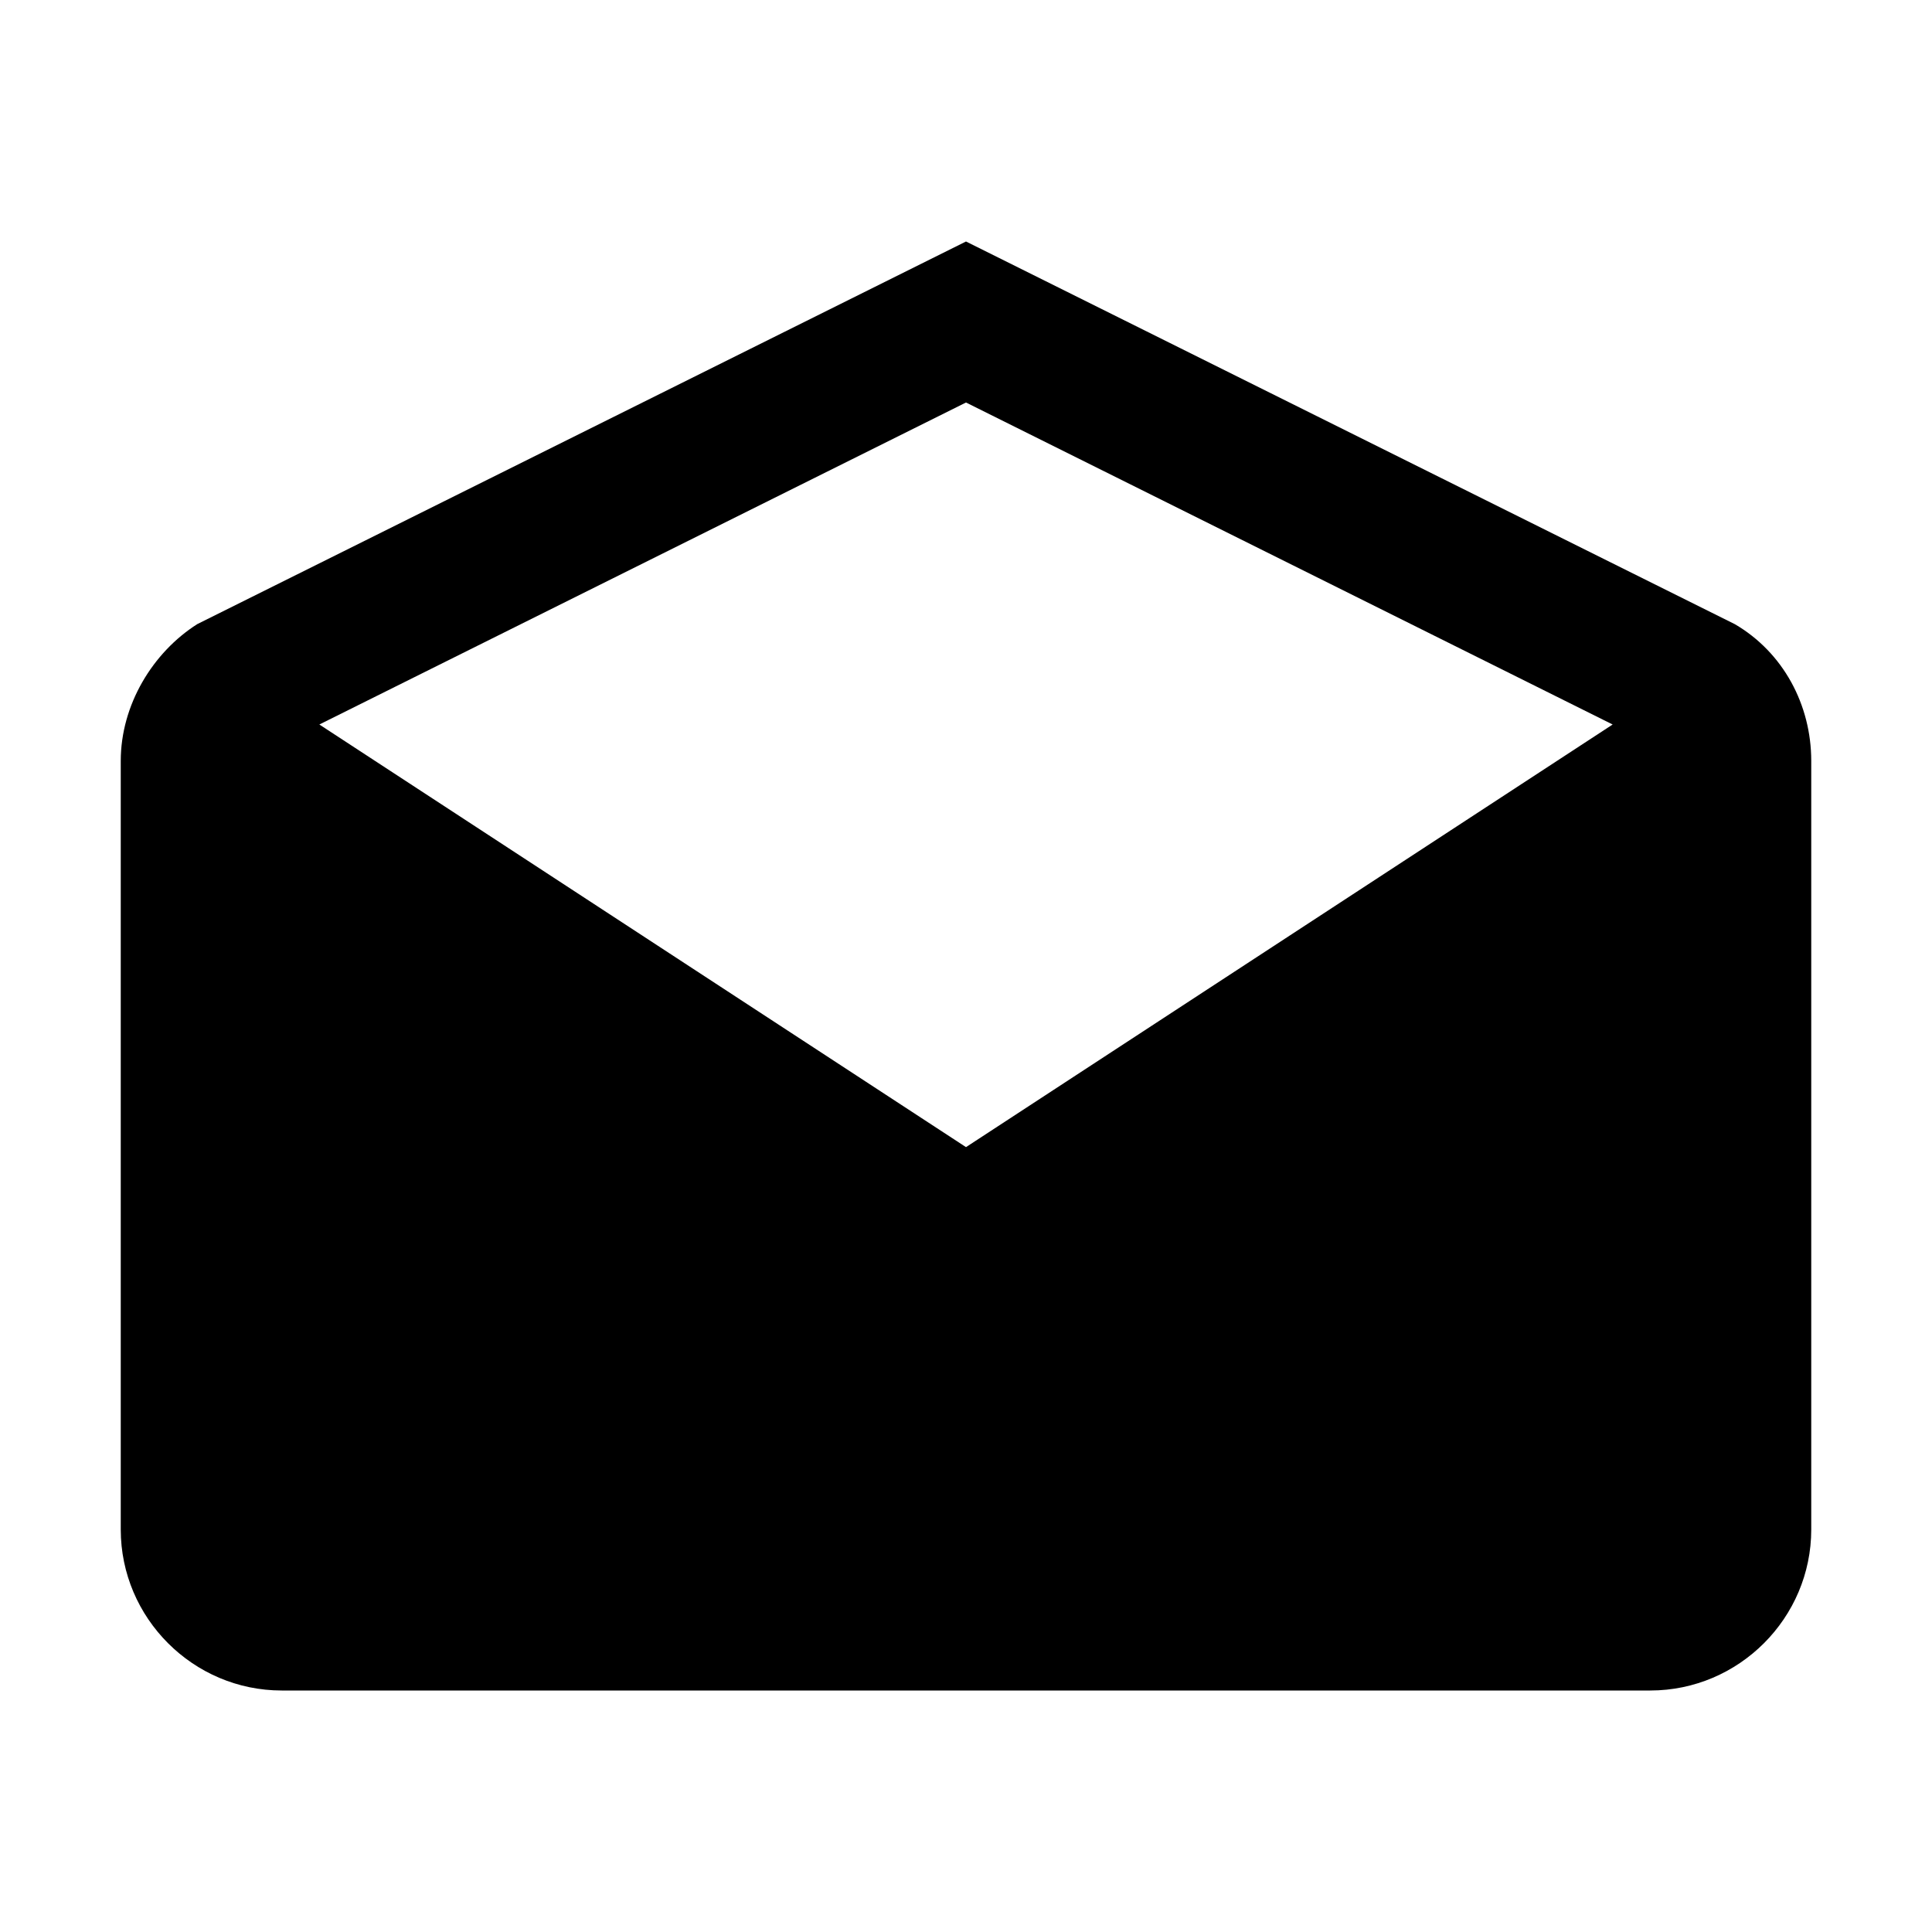
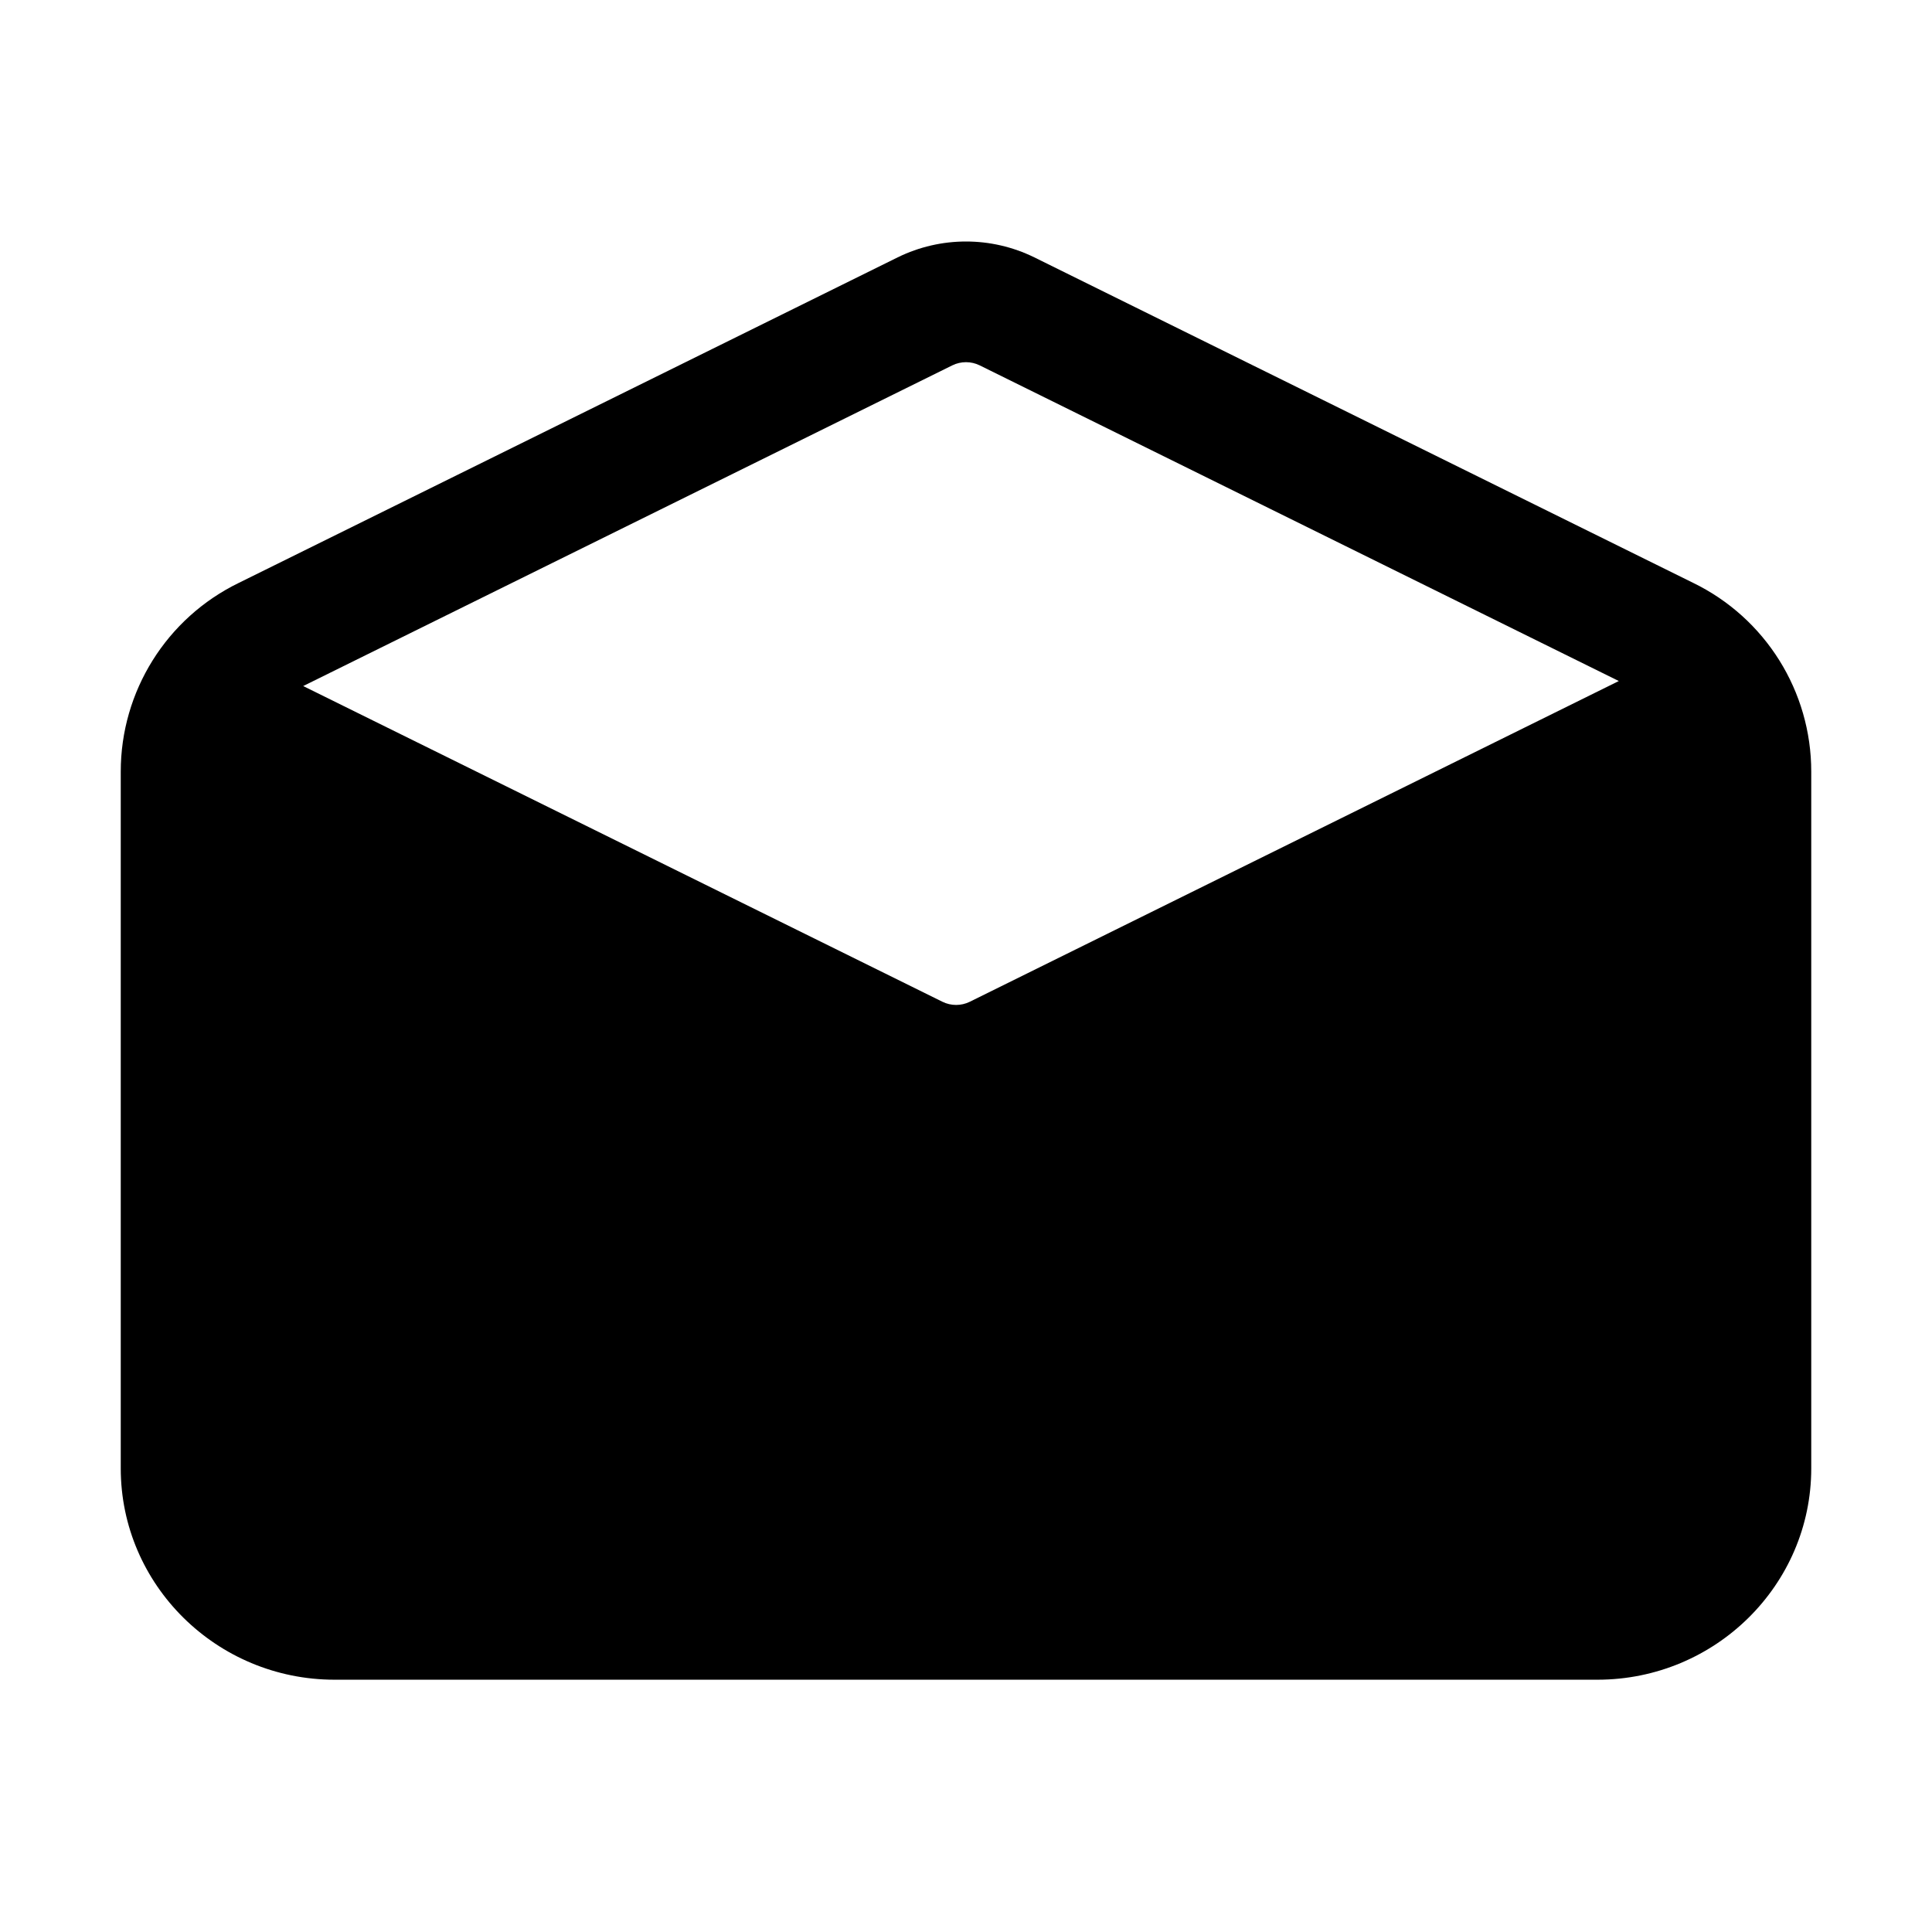
- <svg xmlns="http://www.w3.org/2000/svg" viewBox="0 0 512 512">
-   <path d="M480 201.667c0-14.933-7.469-28.803-20.271-36.266L256 64 52.271 165.401C40.531 172.864 32 186.734 32 201.667v203.666C32 428.802 51.197 448 74.666 448h362.668C460.803 448 480 428.802 480 405.333V201.667zM256 304L84.631 192 256 106.667 427.369 192 256 304z" />
+ <svg xmlns="http://www.w3.org/2000/svg" viewBox="0 0 512 512" class="ionicon">
+   <path d="M448.67 154.45 274.1 68.2a41.1 41.1 0 0 0-36.2 0L63.33 154.45A55.6 55.6 0 0 0 32 204.53v184.61c0 30.88 25.42 56 56.67 56h334.66c31.25 0 56.67-25.12 56.67-56V204.53a55.6 55.6 0 0 0-31.33-50.08M252.38 96.82a8.22 8.22 0 0 1 7.24 0L429 180.48l-172 85a8.22 8.22 0 0 1-7.24 0L80.35 181.81Z" />
</svg>
